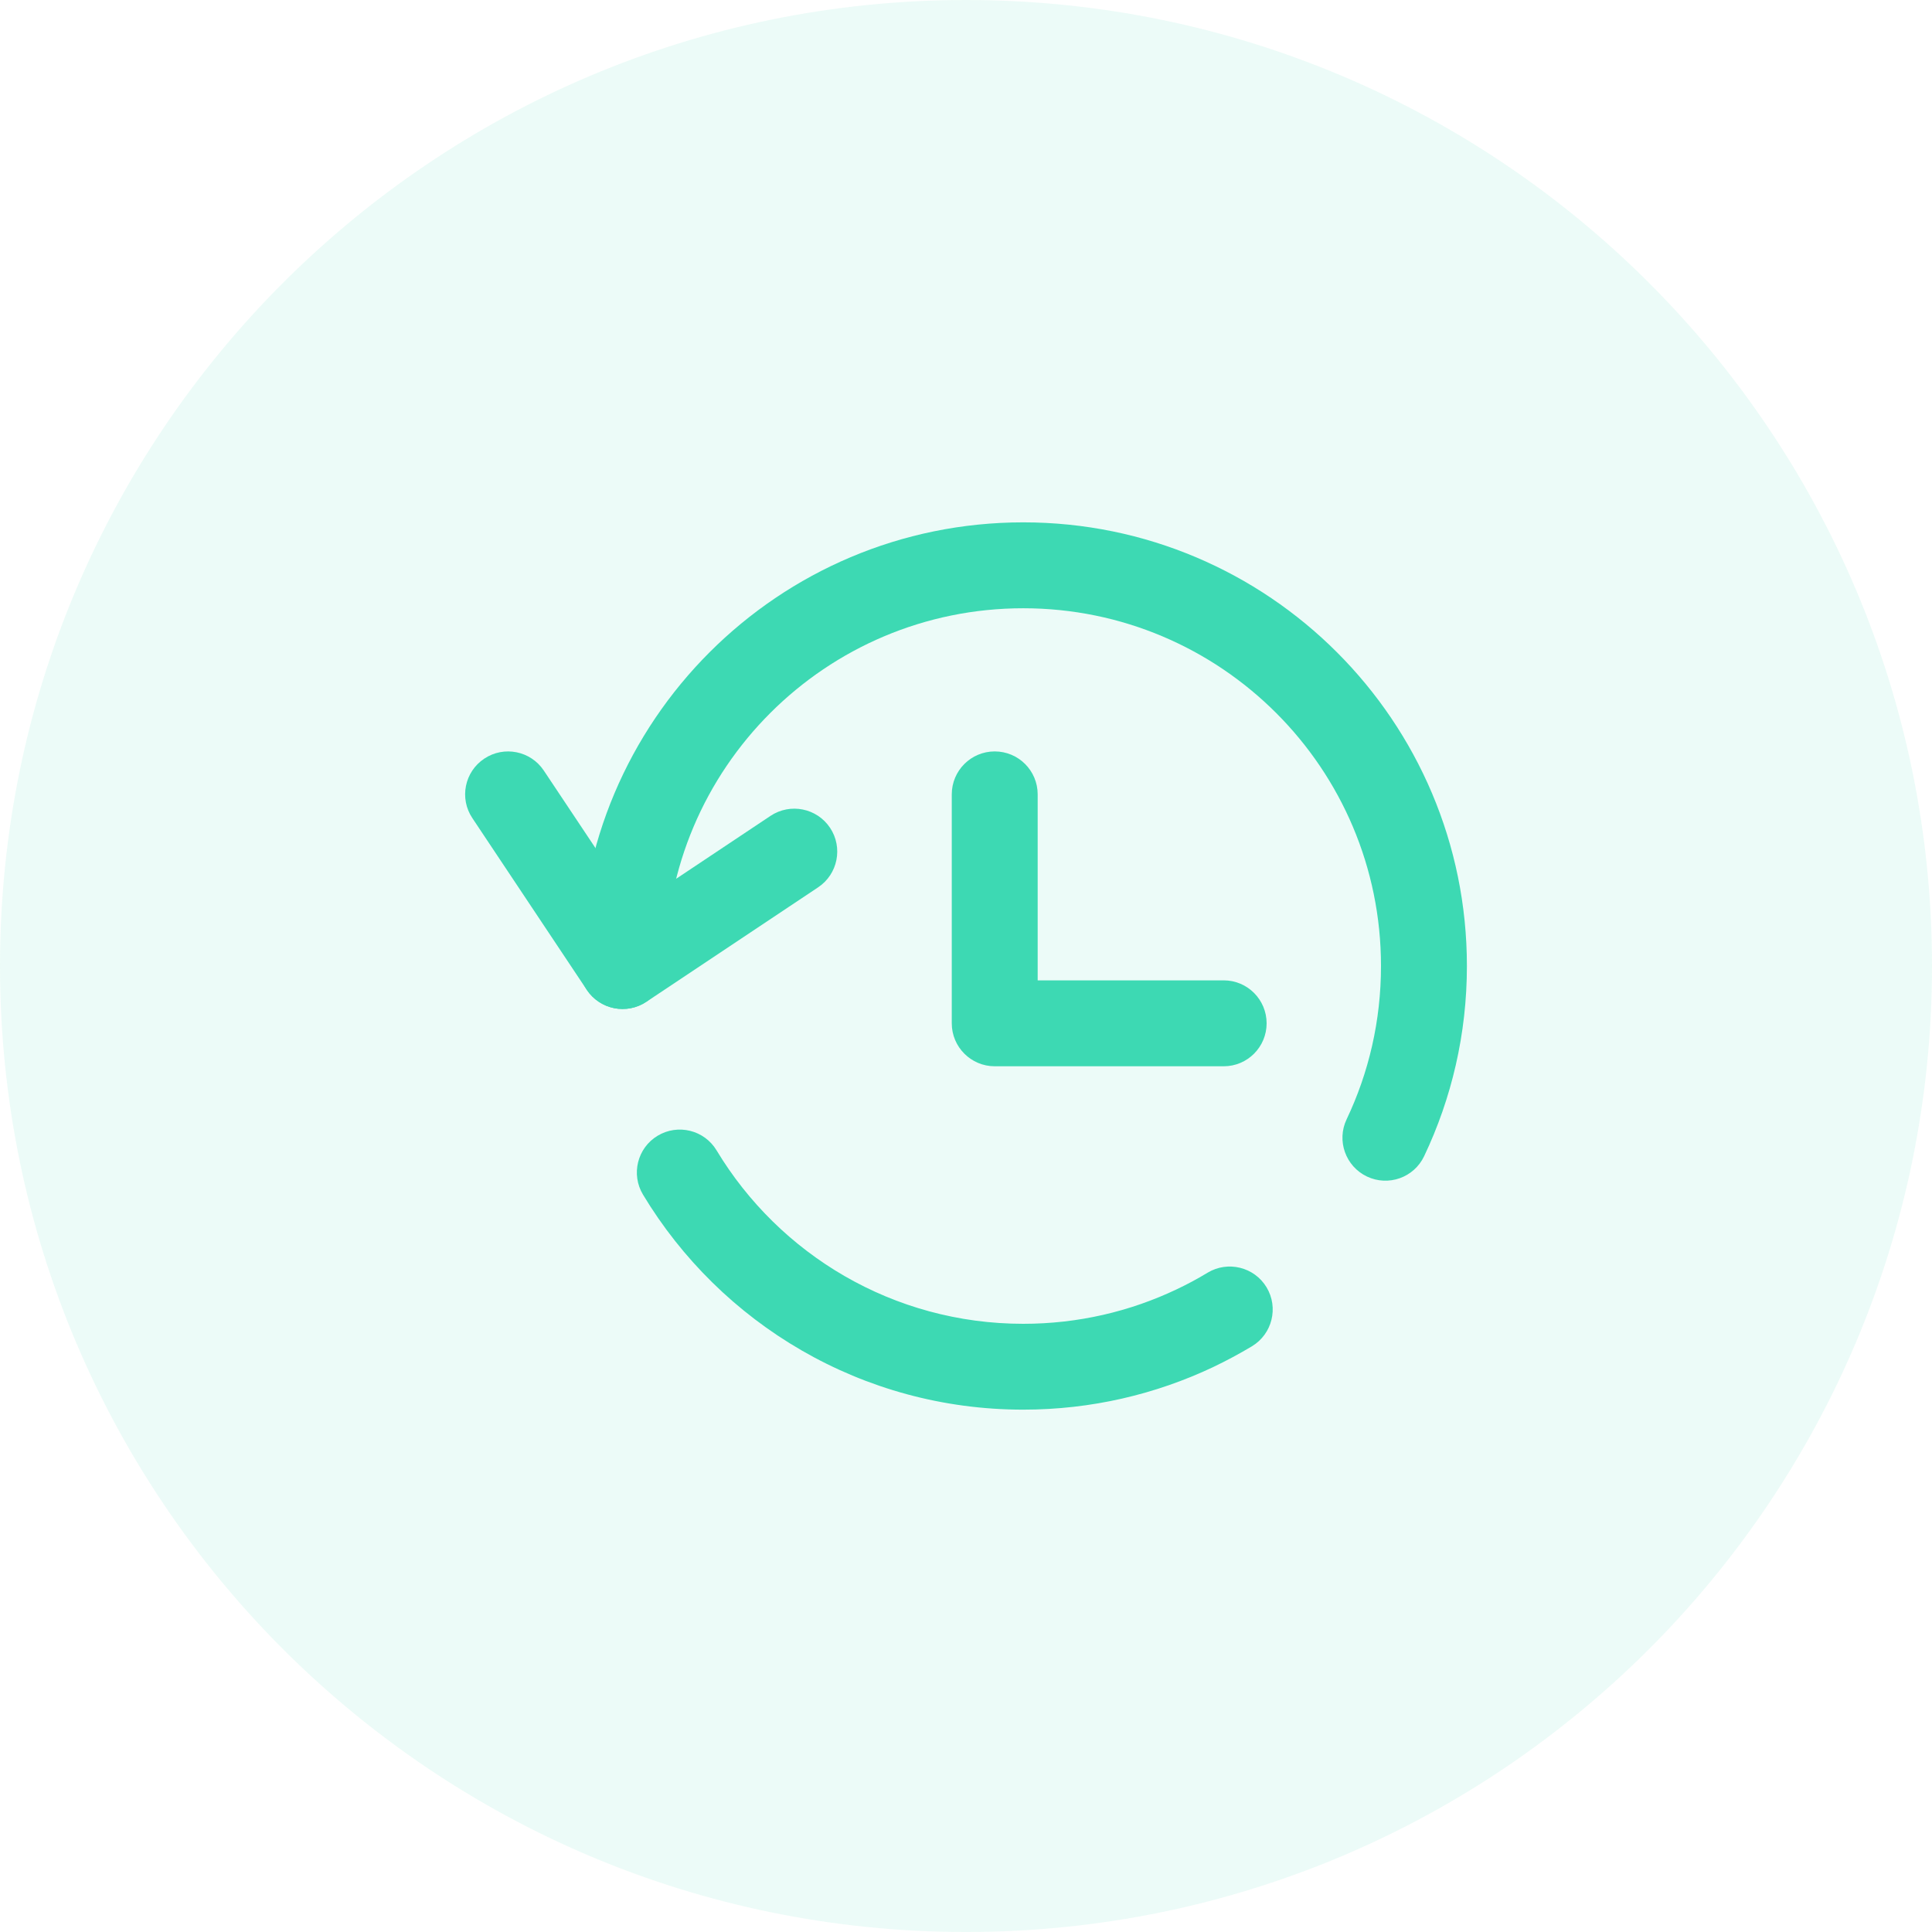
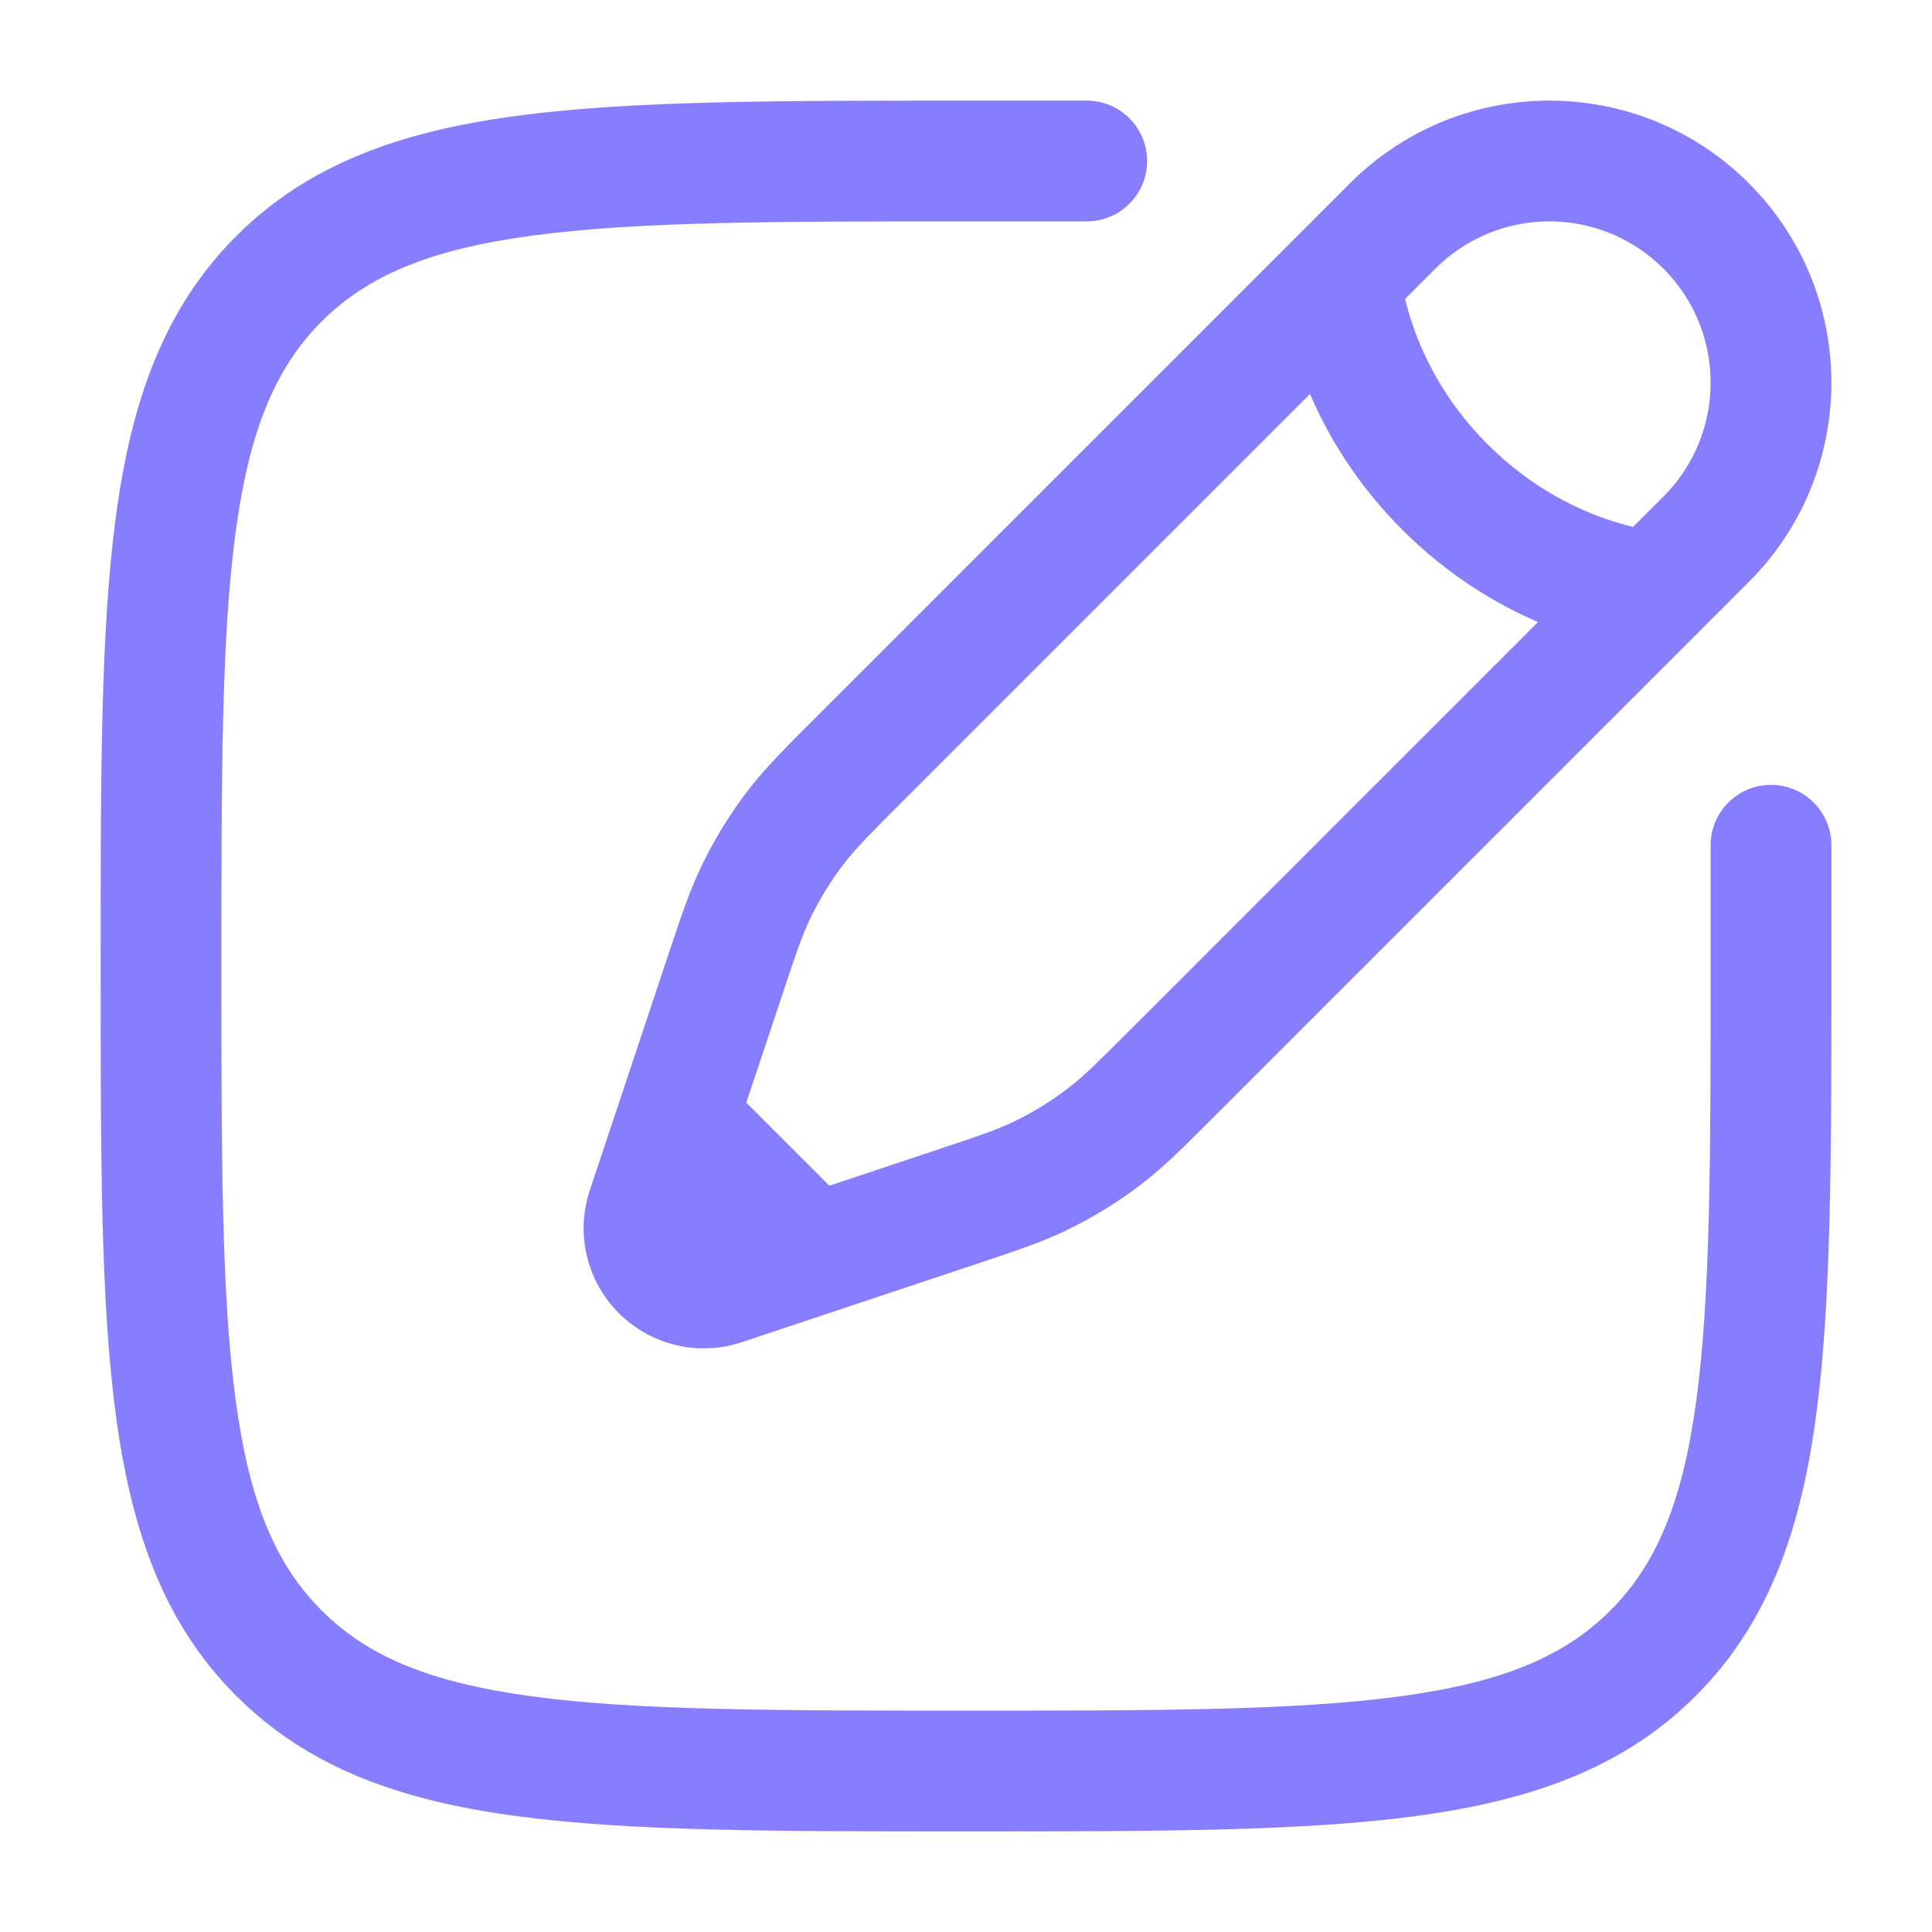
- <svg xmlns="http://www.w3.org/2000/svg" width="30" height="30" viewBox="0 0 30 30" fill="none">
-   <circle opacity="0.1" cx="15" cy="15" r="15" fill="#3DD9B3" />
-   <path fill-rule="evenodd" clip-rule="evenodd" d="M15.889 9.445C12.821 9.445 10.333 11.932 10.333 15C10.333 15.368 10.035 15.667 9.667 15.667C9.298 15.667 9 15.368 9 15C9 11.196 12.084 8.111 15.889 8.111C19.694 8.111 22.778 11.196 22.778 15C22.778 16.056 22.54 17.057 22.114 17.953C21.956 18.286 21.559 18.427 21.226 18.269C20.894 18.111 20.752 17.713 20.91 17.381C21.253 16.66 21.444 15.854 21.444 15C21.444 11.932 18.957 9.445 15.889 9.445V9.445ZM10.211 17.636C10.527 17.446 10.937 17.547 11.127 17.863C12.1 19.478 13.869 20.556 15.889 20.556C16.742 20.556 17.549 20.364 18.27 20.021C18.435 19.943 18.596 19.857 18.752 19.762C19.067 19.573 19.477 19.674 19.667 19.989C19.857 20.305 19.755 20.715 19.44 20.905C19.246 21.021 19.047 21.128 18.842 21.226C17.946 21.651 16.944 21.889 15.889 21.889C13.382 21.889 11.189 20.55 9.985 18.551C9.795 18.236 9.896 17.826 10.211 17.636V17.636Z" fill="#3DD9B3" />
-   <path fill-rule="evenodd" clip-rule="evenodd" d="M15.446 11.668C15.814 11.668 16.113 11.966 16.113 12.335V15.223H19.002C19.37 15.223 19.668 15.522 19.668 15.89C19.668 16.258 19.37 16.557 19.002 16.557H15.446C15.078 16.557 14.779 16.258 14.779 15.89V12.335C14.779 11.966 15.078 11.668 15.446 11.668V11.668Z" fill="#3DD9B3" />
-   <path fill-rule="evenodd" clip-rule="evenodd" d="M7.52 11.78C7.826 11.576 8.24 11.659 8.444 11.965L9.852 14.077L11.964 12.669C12.27 12.465 12.684 12.547 12.889 12.854C13.093 13.16 13.01 13.574 12.704 13.778L10.037 15.556C9.731 15.76 9.317 15.678 9.112 15.371L7.335 12.704C7.13 12.398 7.213 11.984 7.52 11.78V11.78Z" fill="#3DD9B3" />
+ <svg xmlns="http://www.w3.org/2000/svg" width="36" height="36" viewBox="0 0 36 36" fill="none">
+   <path fill-rule="evenodd" clip-rule="evenodd" d="M17.914 1.875H20.25C20.871 1.875 21.375 2.379 21.375 3C21.375 3.621 20.871 4.125 20.25 4.125H18C14.433 4.125 11.87 4.127 9.92 4.39C8.003 4.647 6.847 5.138 5.992 5.992C5.138 6.847 4.647 8.003 4.39 9.92C4.127 11.87 4.125 14.433 4.125 18C4.125 21.567 4.127 24.13 4.39 26.08C4.647 27.997 5.138 29.153 5.992 30.008C6.847 30.862 8.003 31.353 9.92 31.61C11.87 31.873 14.433 31.875 18 31.875C21.567 31.875 24.13 31.873 26.08 31.61C27.997 31.353 29.153 30.862 30.008 30.008C30.862 29.153 31.353 27.997 31.61 26.08C31.873 24.13 31.875 21.567 31.875 18V15.75C31.875 15.129 32.379 14.625 33 14.625C33.621 14.625 34.125 15.129 34.125 15.75V18.086C34.125 21.549 34.125 24.262 33.84 26.379C33.549 28.547 32.941 30.257 31.599 31.599C30.257 32.941 28.547 33.549 26.379 33.84C24.262 34.125 21.549 34.125 18.086 34.125H17.914C14.451 34.125 11.738 34.125 9.621 33.84C7.453 33.549 5.743 32.941 4.401 31.599C3.059 30.257 2.451 28.547 2.16 26.379C1.875 24.262 1.875 21.549 1.875 18.086V17.914C1.875 14.451 1.875 11.738 2.16 9.621C2.451 7.453 3.059 5.743 4.401 4.401C5.743 3.059 7.453 2.451 9.621 2.16C11.738 1.875 14.451 1.875 17.914 1.875ZM25.156 3.414C27.208 1.362 30.534 1.362 32.586 3.414C34.638 5.466 34.638 8.792 32.586 10.844L22.614 20.816C22.057 21.373 21.708 21.722 21.319 22.026C20.86 22.384 20.364 22.69 19.839 22.94C19.393 23.153 18.925 23.309 18.178 23.558L13.821 25.01C13.017 25.278 12.13 25.069 11.531 24.469C10.931 23.87 10.722 22.983 10.99 22.179L12.442 17.822C12.691 17.075 12.847 16.607 13.06 16.161C13.31 15.636 13.616 15.14 13.974 14.681C14.278 14.292 14.627 13.943 15.184 13.386L25.156 3.414ZM30.995 5.005C29.822 3.832 27.92 3.832 26.747 5.005L26.182 5.57C26.216 5.714 26.264 5.885 26.33 6.076C26.545 6.696 26.952 7.512 27.72 8.28C28.488 9.048 29.304 9.455 29.924 9.67C30.115 9.736 30.286 9.784 30.43 9.818L30.995 9.253C32.168 8.08 32.168 6.178 30.995 5.005ZM28.658 11.591C27.884 11.258 26.982 10.724 26.129 9.871C25.276 9.018 24.742 8.116 24.409 7.342L16.826 14.925C16.201 15.55 15.957 15.798 15.748 16.065C15.491 16.395 15.271 16.751 15.091 17.129C14.945 17.434 14.833 17.764 14.554 18.603L13.906 20.546L15.454 22.094L17.397 21.446C18.236 21.167 18.566 21.055 18.871 20.909C19.249 20.729 19.605 20.509 19.935 20.252C20.202 20.044 20.45 19.799 21.075 19.174L28.658 11.591Z" fill="#877EFF" />
</svg>
